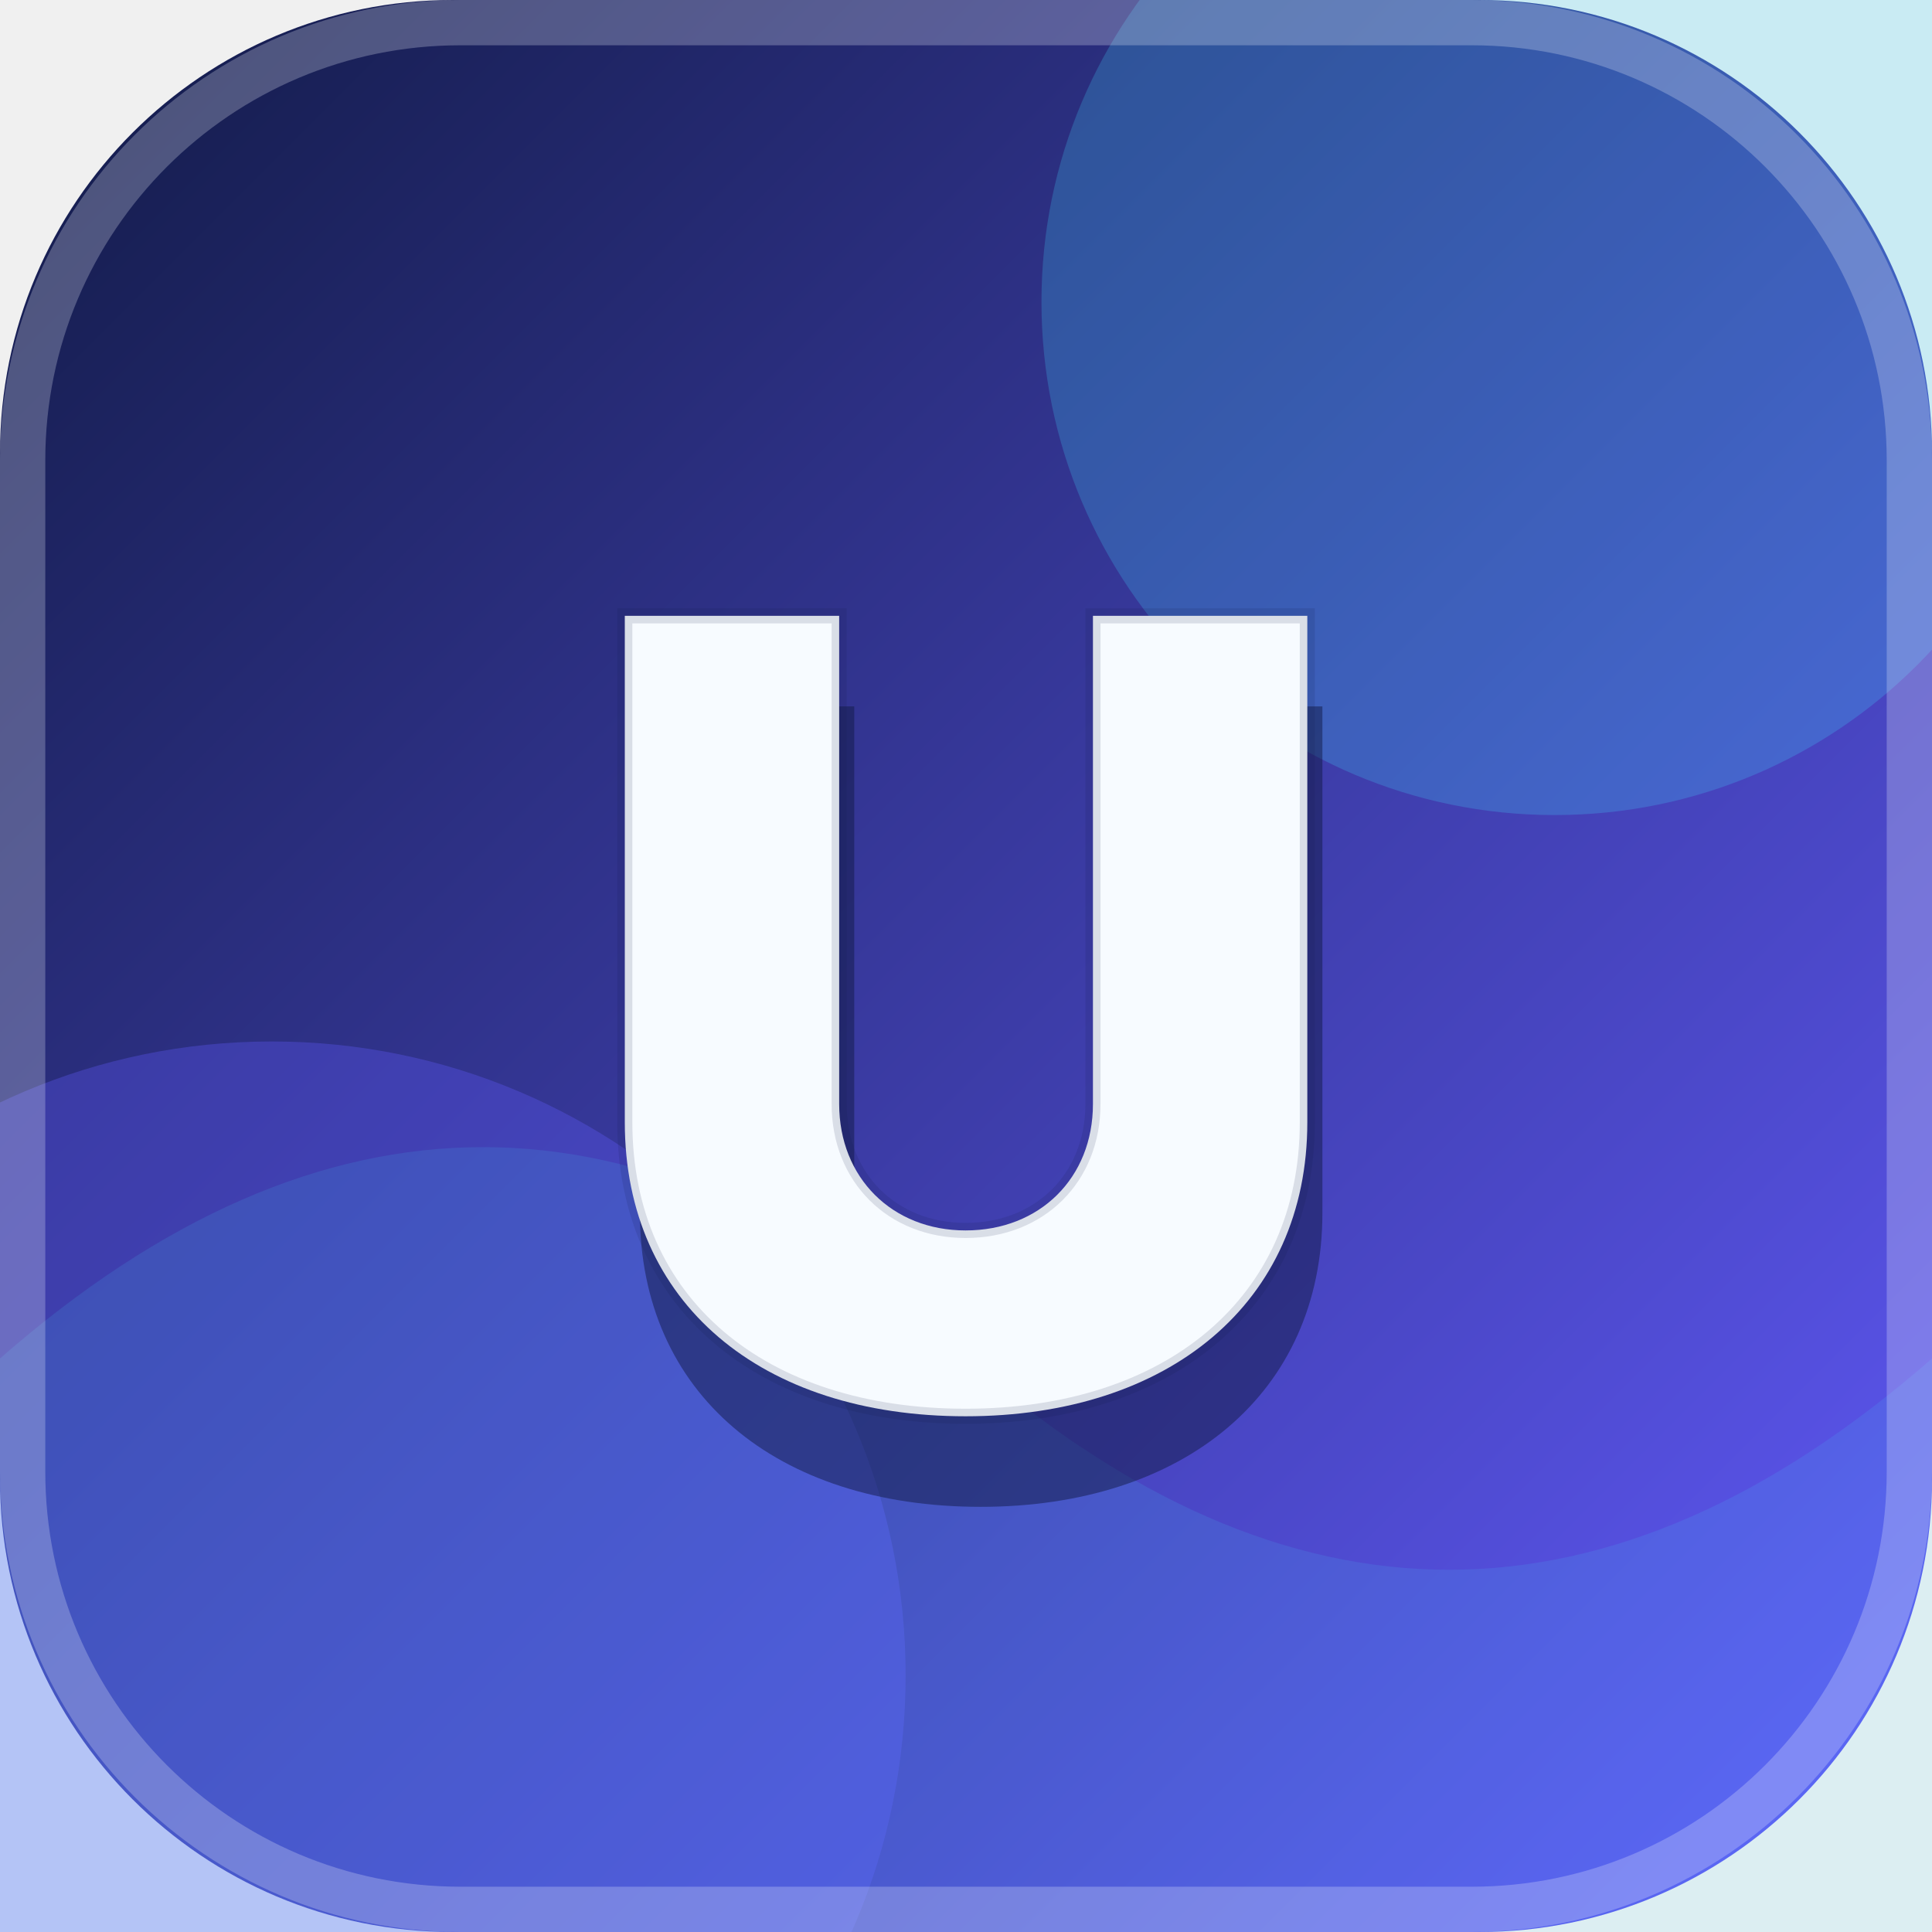
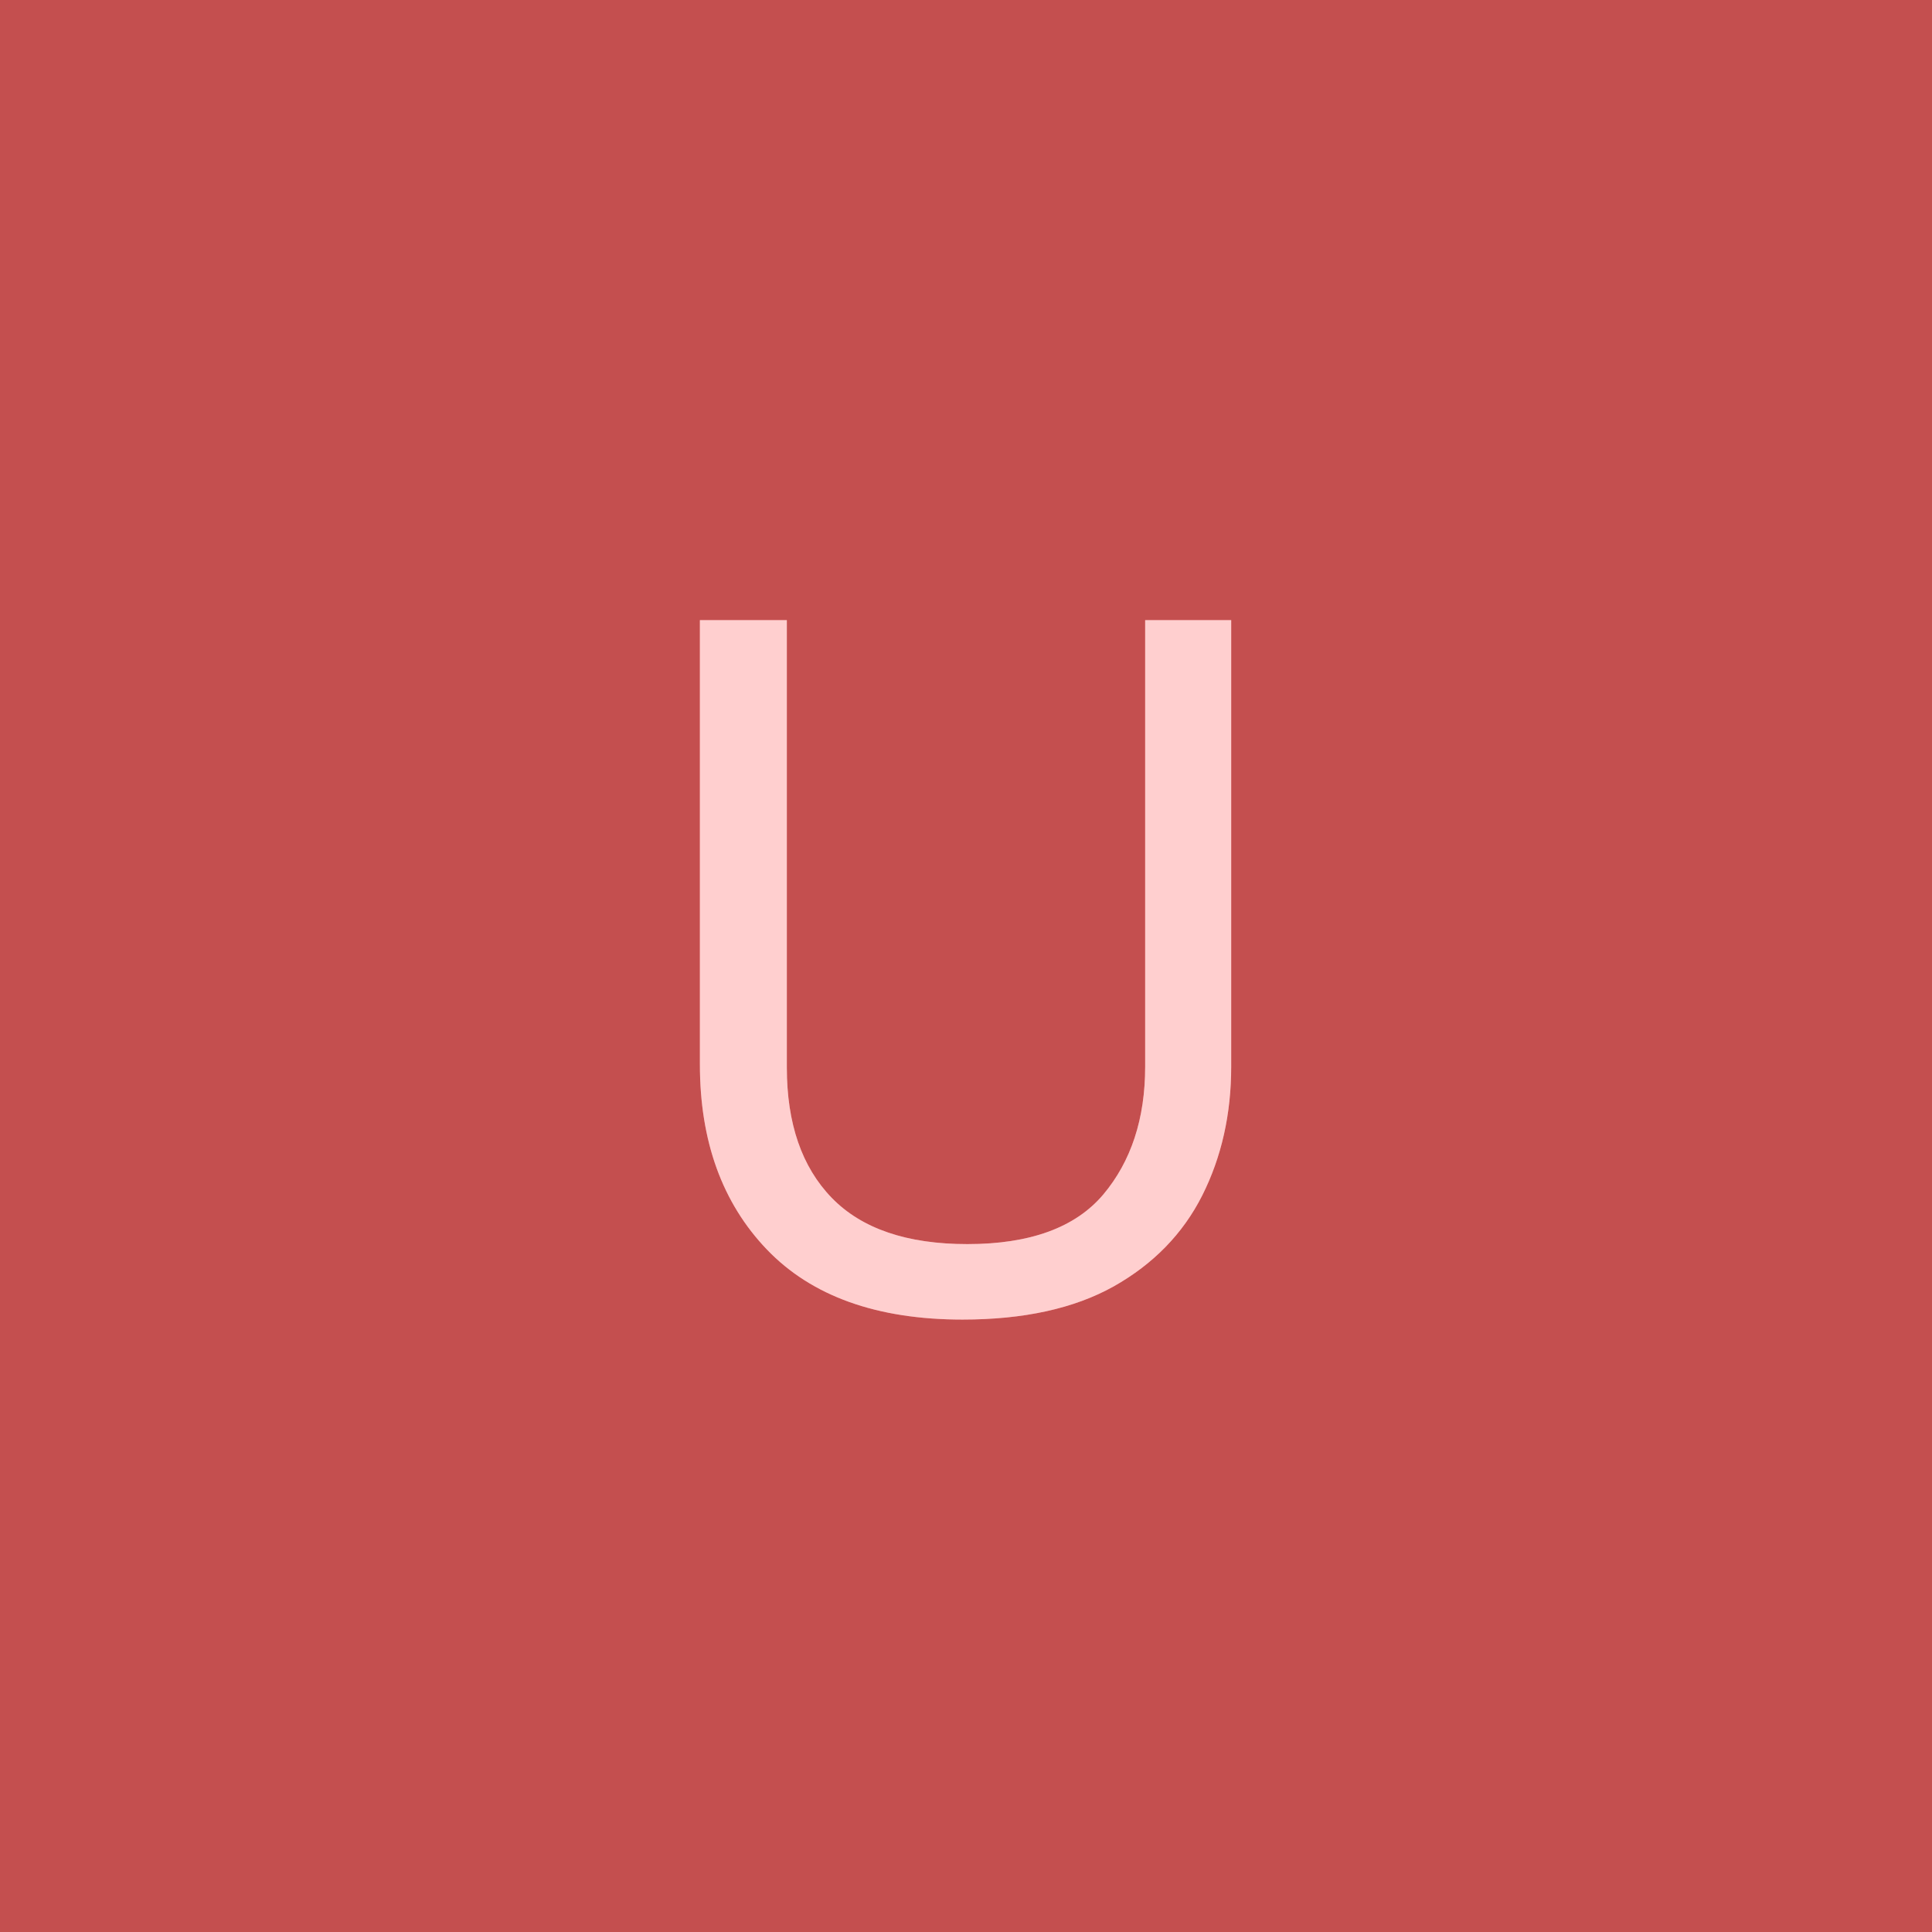
- <svg xmlns="http://www.w3.org/2000/svg" width="128" height="128" viewBox="0 0 128 128" role="img" aria-label="U">
+ <svg xmlns="http://www.w3.org/2000/svg" viewBox="0 0 100 100" aria-hidden="true" width="128" height="128">
  <defs>
-     <linearGradient id="g21" x1="0" y1="0" x2="1" y2="1">
-       <stop stop-color="#111a45" />
-       <stop offset="1" stop-color="#635bff" />
-     </linearGradient>
-     <filter id="s21" x="-.5" y="-.5" width="2" height="2">
-       <feGaussianBlur stdDeviation="3" />
-     </filter>
+     <g id="letters-double-1f3ab151">
+       <text x="50%" y="50%" font-family="system-ui" font-weight="400" font-size="50" fill="#ffffff" text-anchor="middle" dy="17.8">U</text>
+     </g>
+     <g id="initials-default-1f3ab151">
+       <g style="mix-blend-mode:overlay">
+         <use href="#letters-double-1f3ab151" />
+       </g>
+       <g opacity=".5">
+         <use href="#letters-double-1f3ab151" />
+       </g>
+     </g>
+     <clipPath id="clip-1f3ab151">
+       <rect width="100" height="100" rx="0" ry="0" />
+     </clipPath>
  </defs>
-   <rect width="128" height="128" rx="30" fill="url(#g21)" />
-   <g>
-     <circle cx="103" cy="20" r="34" fill="#41d9ff" opacity=".22" />
-     <circle cx="18" cy="111" r="42" fill="#635bff" opacity=".32" />
-     <path d="M0 90 Q32 62 64 90 T128 90 V128 H0Z" fill="#41d9ff" opacity=".12" />
+   <g clip-path="url(#clip-1f3ab151)">
+     <rect width="100" height="100" fill="#c44f4f" />
+     <use href="#initials-default-1f3ab151" />
  </g>
-   <text x="65" y="70" text-anchor="middle" dominant-baseline="central" font-family="Inter,Arial,sans-serif" font-size="72" font-weight="850" letter-spacing="-3" fill="#111a45" opacity=".5" transform="translate(0 3)">U</text>
-   <text x="64" y="67" text-anchor="middle" dominant-baseline="central" font-family="Inter,Arial,sans-serif" font-size="72" font-weight="850" letter-spacing="-3" fill="#f7fbff" stroke="#111a45" stroke-opacity=".13" stroke-width="1">U</text>
-   <rect x="1.5" y="1.5" width="125" height="125" rx="29" fill="none" stroke="#f7fbff" stroke-opacity=".25" stroke-width="3" />
</svg>
